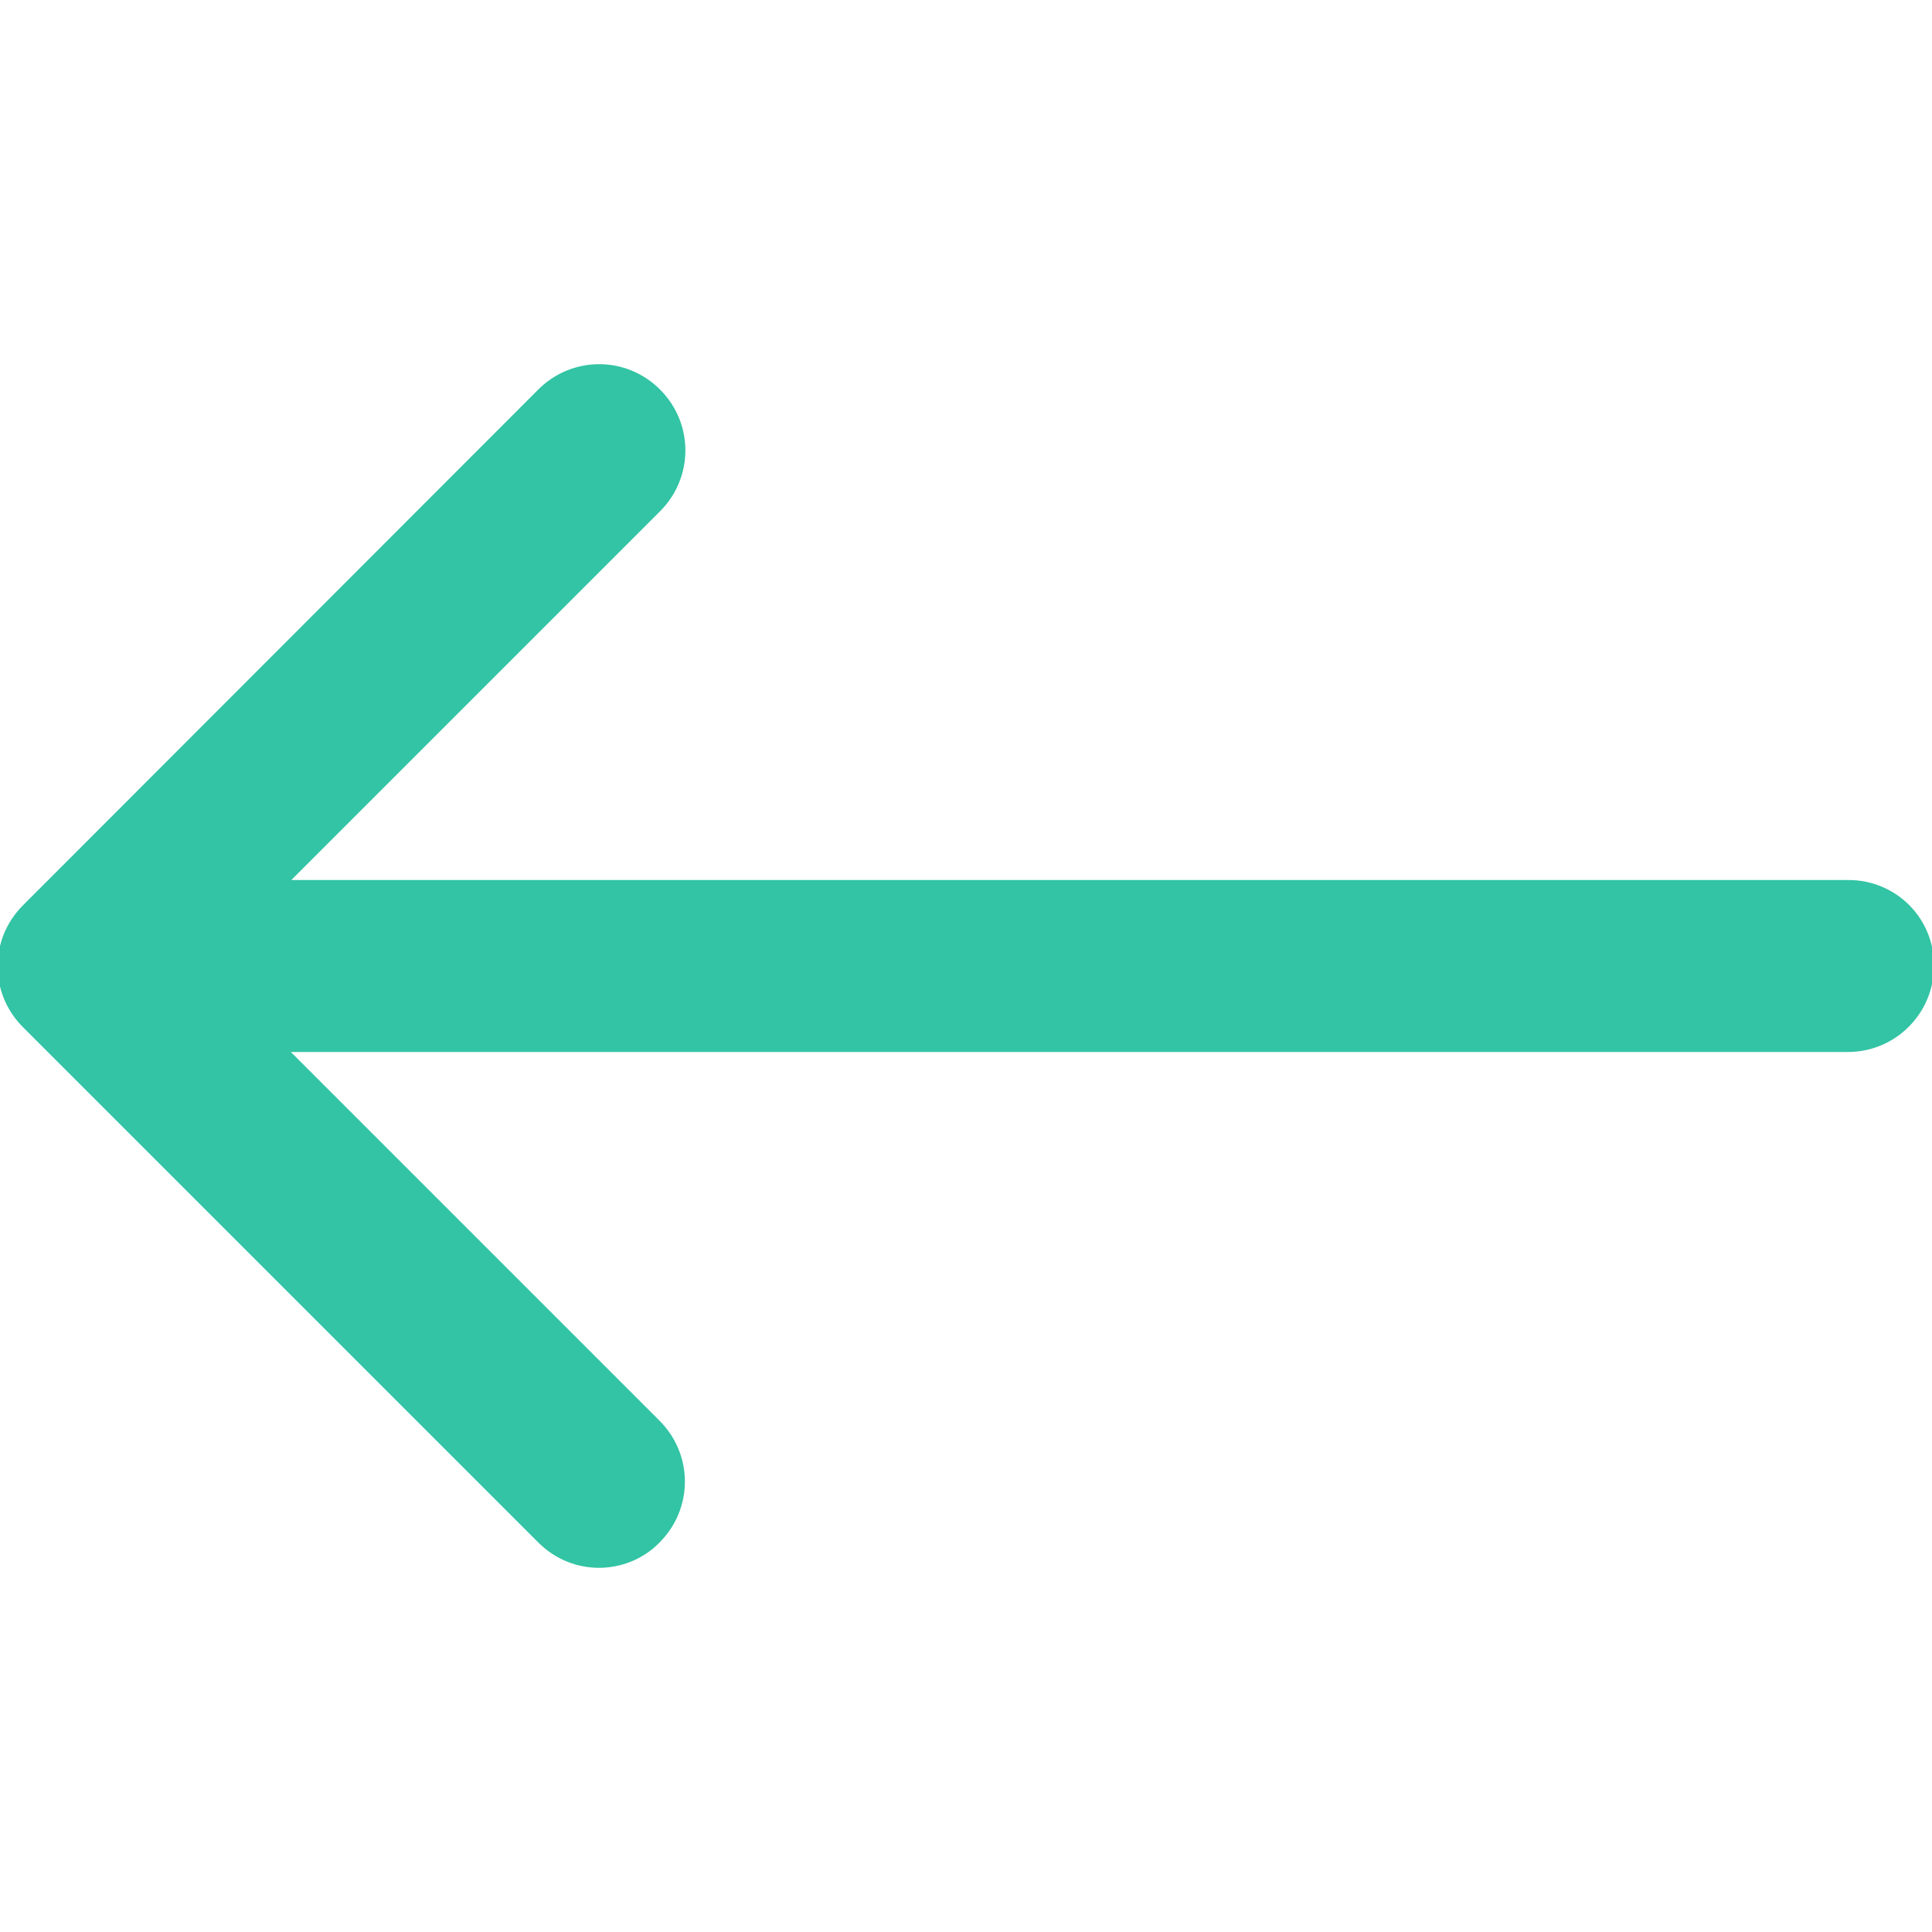
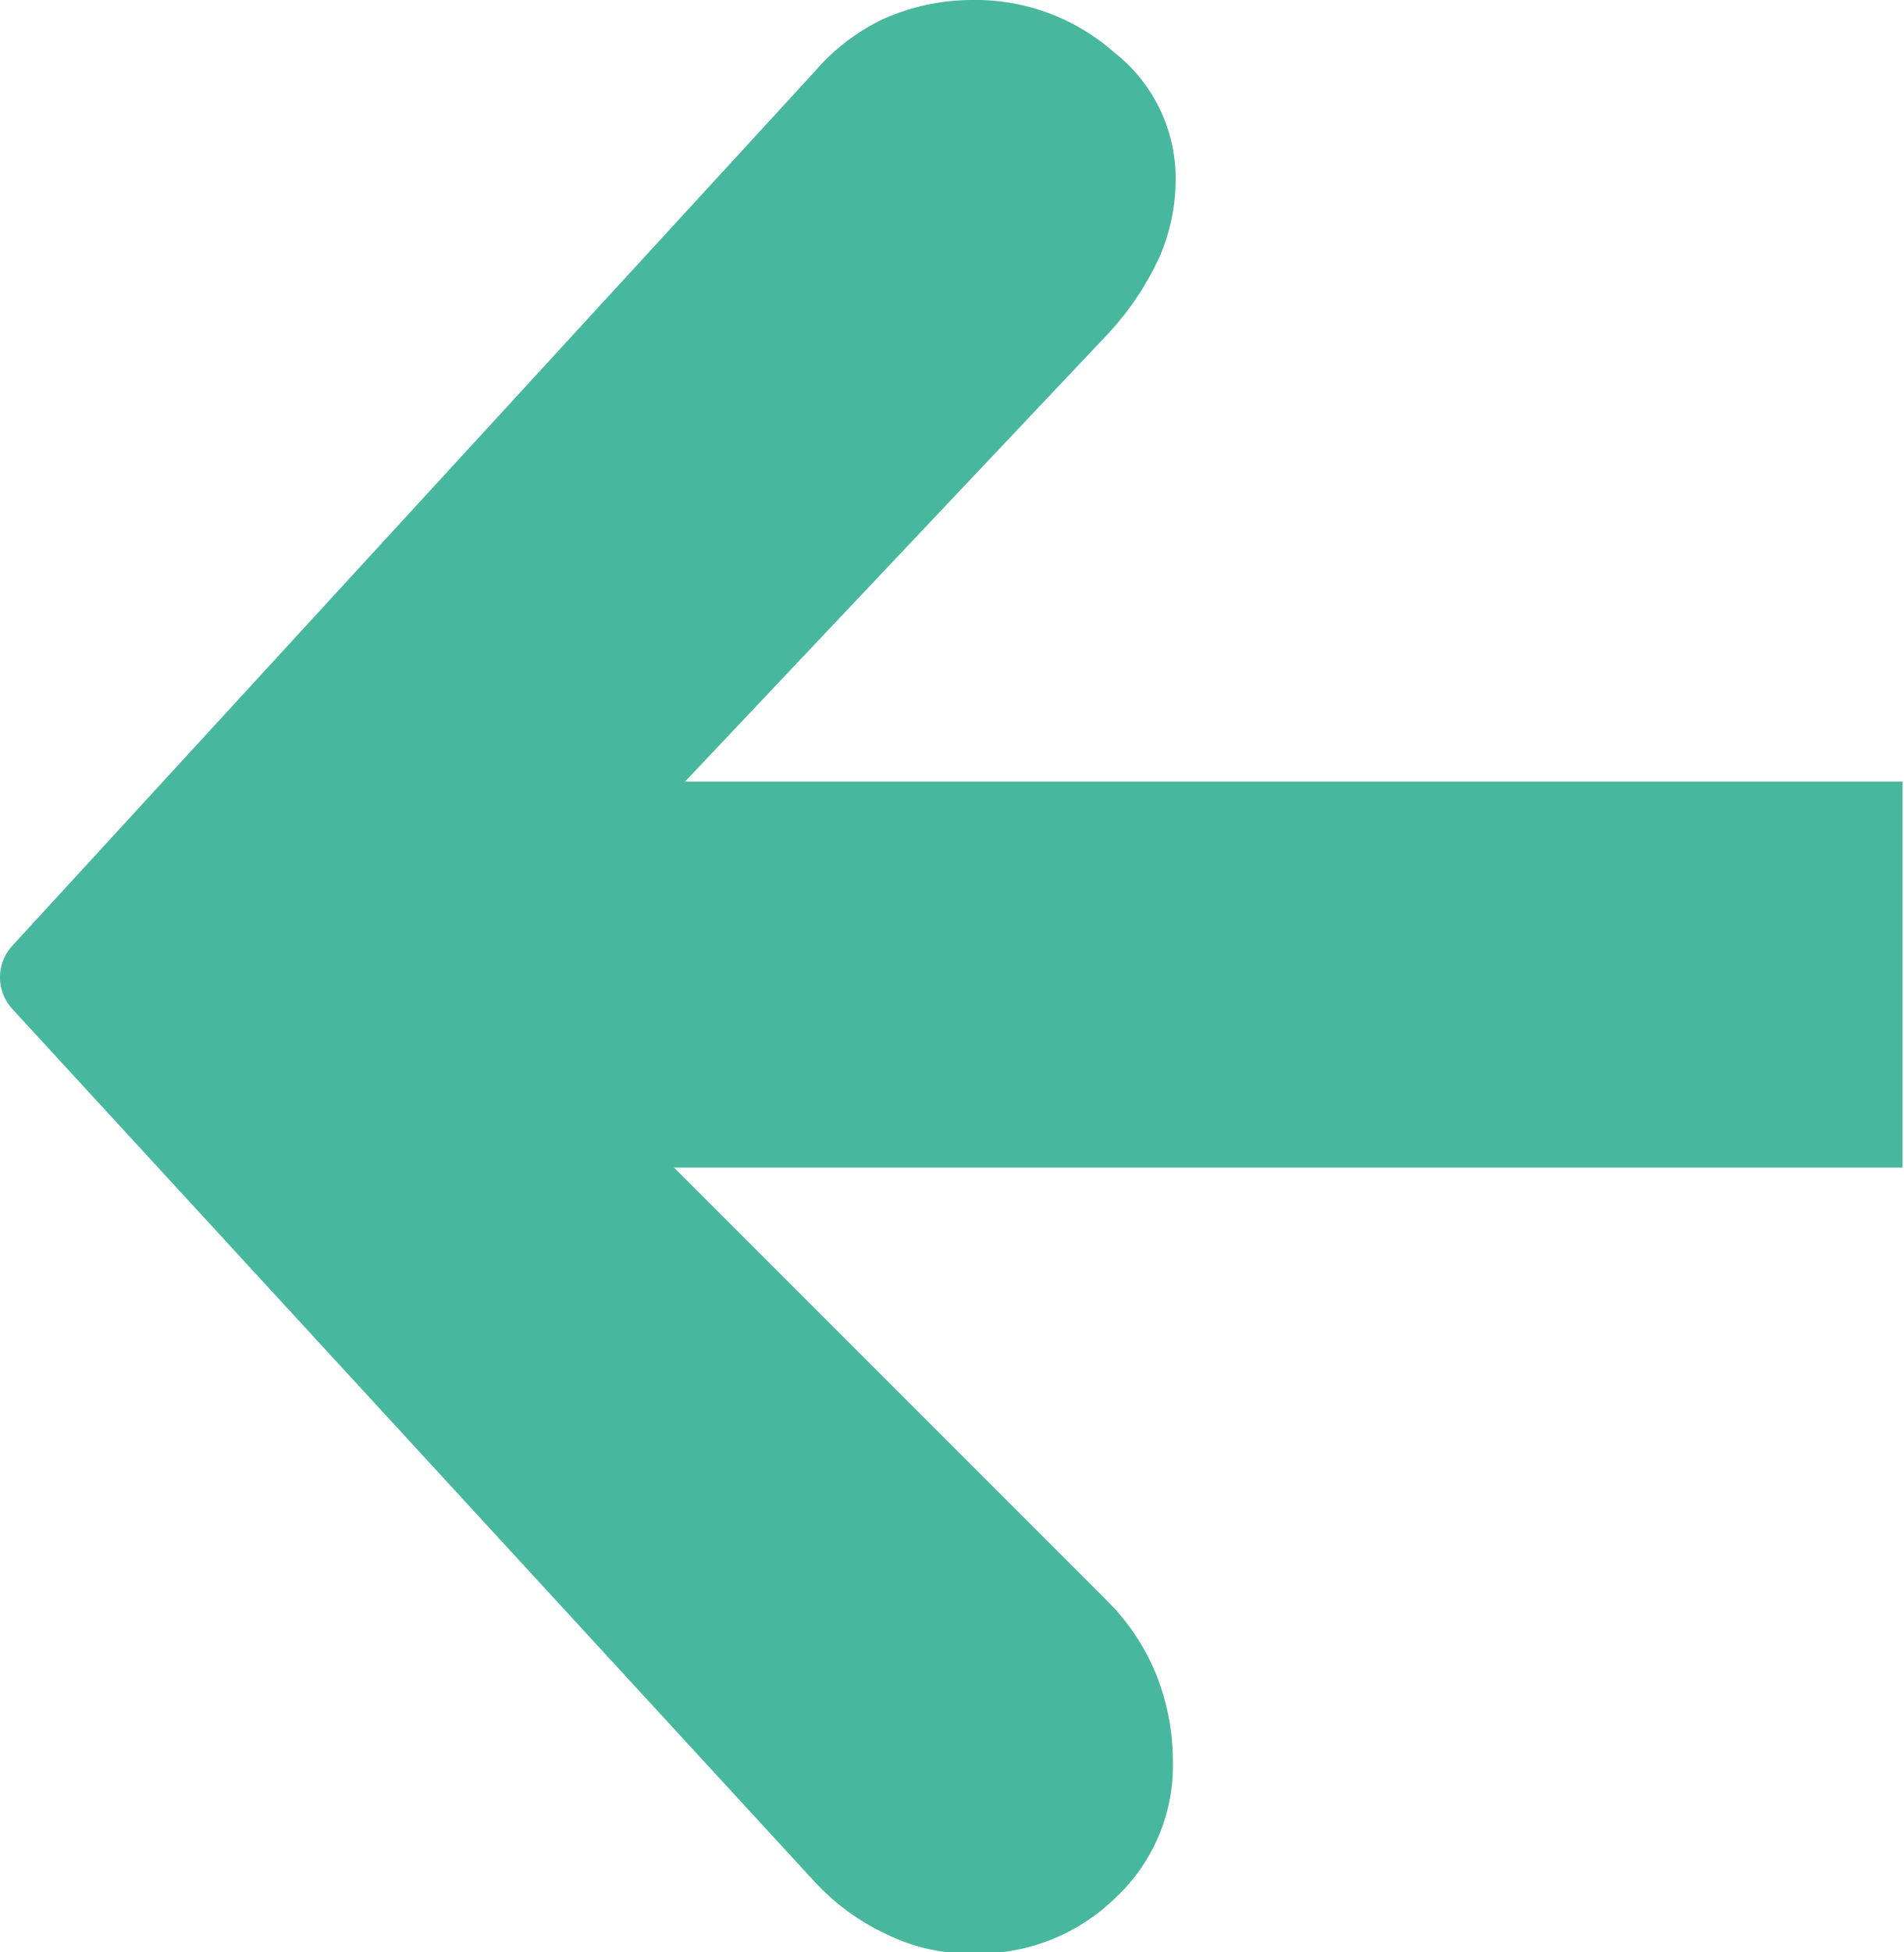
- <svg xmlns="http://www.w3.org/2000/svg" version="1.1" id="Capa_1" x="0px" y="0px" viewBox="0 0 400 400" style="enable-background:new 0 0 400 400;" xml:space="preserve">
-   <style type="text/css">
- 	.st0{fill:#32C4A4;stroke:#32C4A4;stroke-miterlimit:10;}
- </style>
-   <g>
-     <path class="st0" d="M382.7,182.7H59.1l77.2-77.2c6.8-6.8,6.8-17.7,0-24.5c-6.8-6.8-17.7-6.8-24.5,0L5.1,187.8   c-6.8,6.8-6.8,17.7,0,24.5L111.8,319c3.4,3.4,7.8,5.1,12.2,5.1c4.4,0,8.9-1.7,12.2-5.1c6.8-6.8,6.8-17.7,0-24.5l-77.2-77.2h323.6   c9.6,0,17.3-7.8,17.3-17.3C400,190.4,392.3,182.7,382.7,182.7z" />
-   </g>
+ <svg xmlns="http://www.w3.org/2000/svg" id="Layer_1" data-name="Layer 1" viewBox="0 0 69.05 70.8">
+   <defs>
+     <style>.cls-1{fill:#47b89e;}</style>
+   </defs>
+   <path class="cls-1" d="M30.53,4.05A7.56,7.56,0,0,1,33,2.15a7.93,7.93,0,0,1,3.2-.7,7.6,7.6,0,0,1,5.2,1.9A5.81,5.81,0,0,1,43.63,8a7.06,7.06,0,0,1-.6,2.8,10.58,10.58,0,0,1-1.8,2.7l-15.4,16.3H70v14H25.43l15.7,15.7a8,8,0,0,1,1.8,2.7,8.53,8.53,0,0,1,.6,3.1,6.57,6.57,0,0,1-2.1,5,7.08,7.08,0,0,1-5.2,2,6.7,6.7,0,0,1-3.1-.7,8.32,8.32,0,0,1-2.6-1.9L1.43,38.05a1.69,1.69,0,0,1,0-2.3Z" transform="translate(-0.98 -1.45)" />
</svg>
